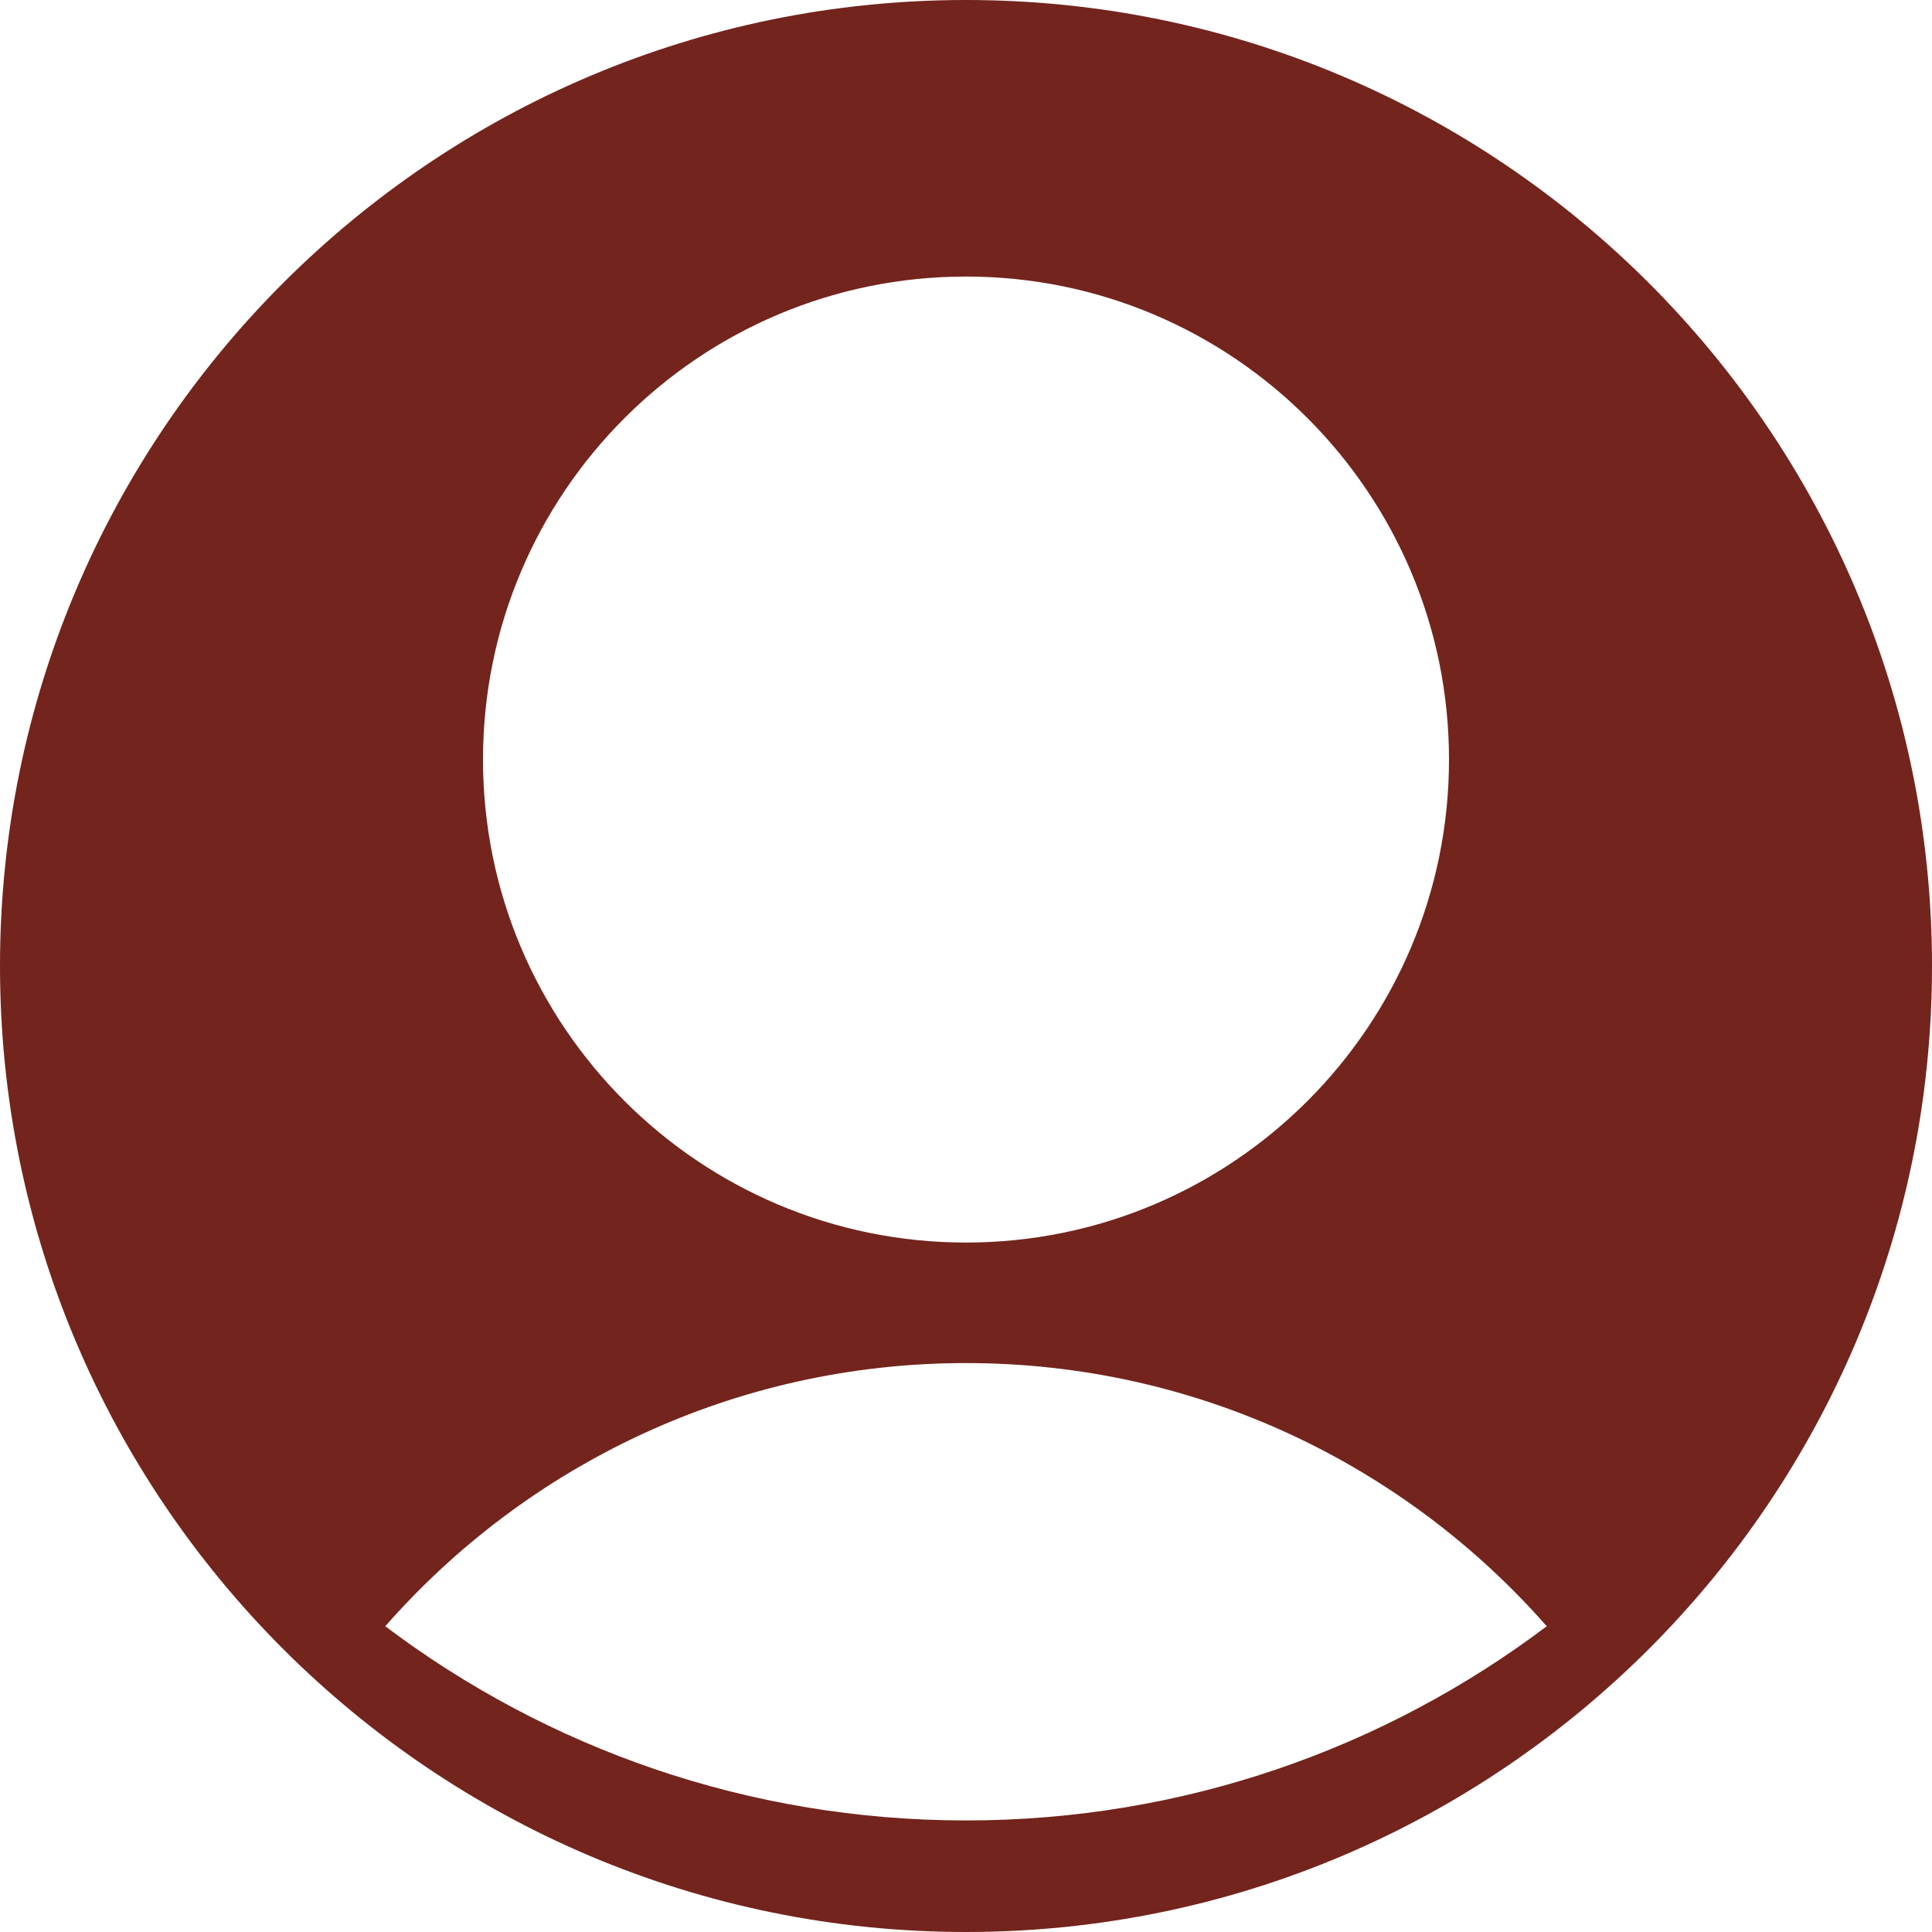
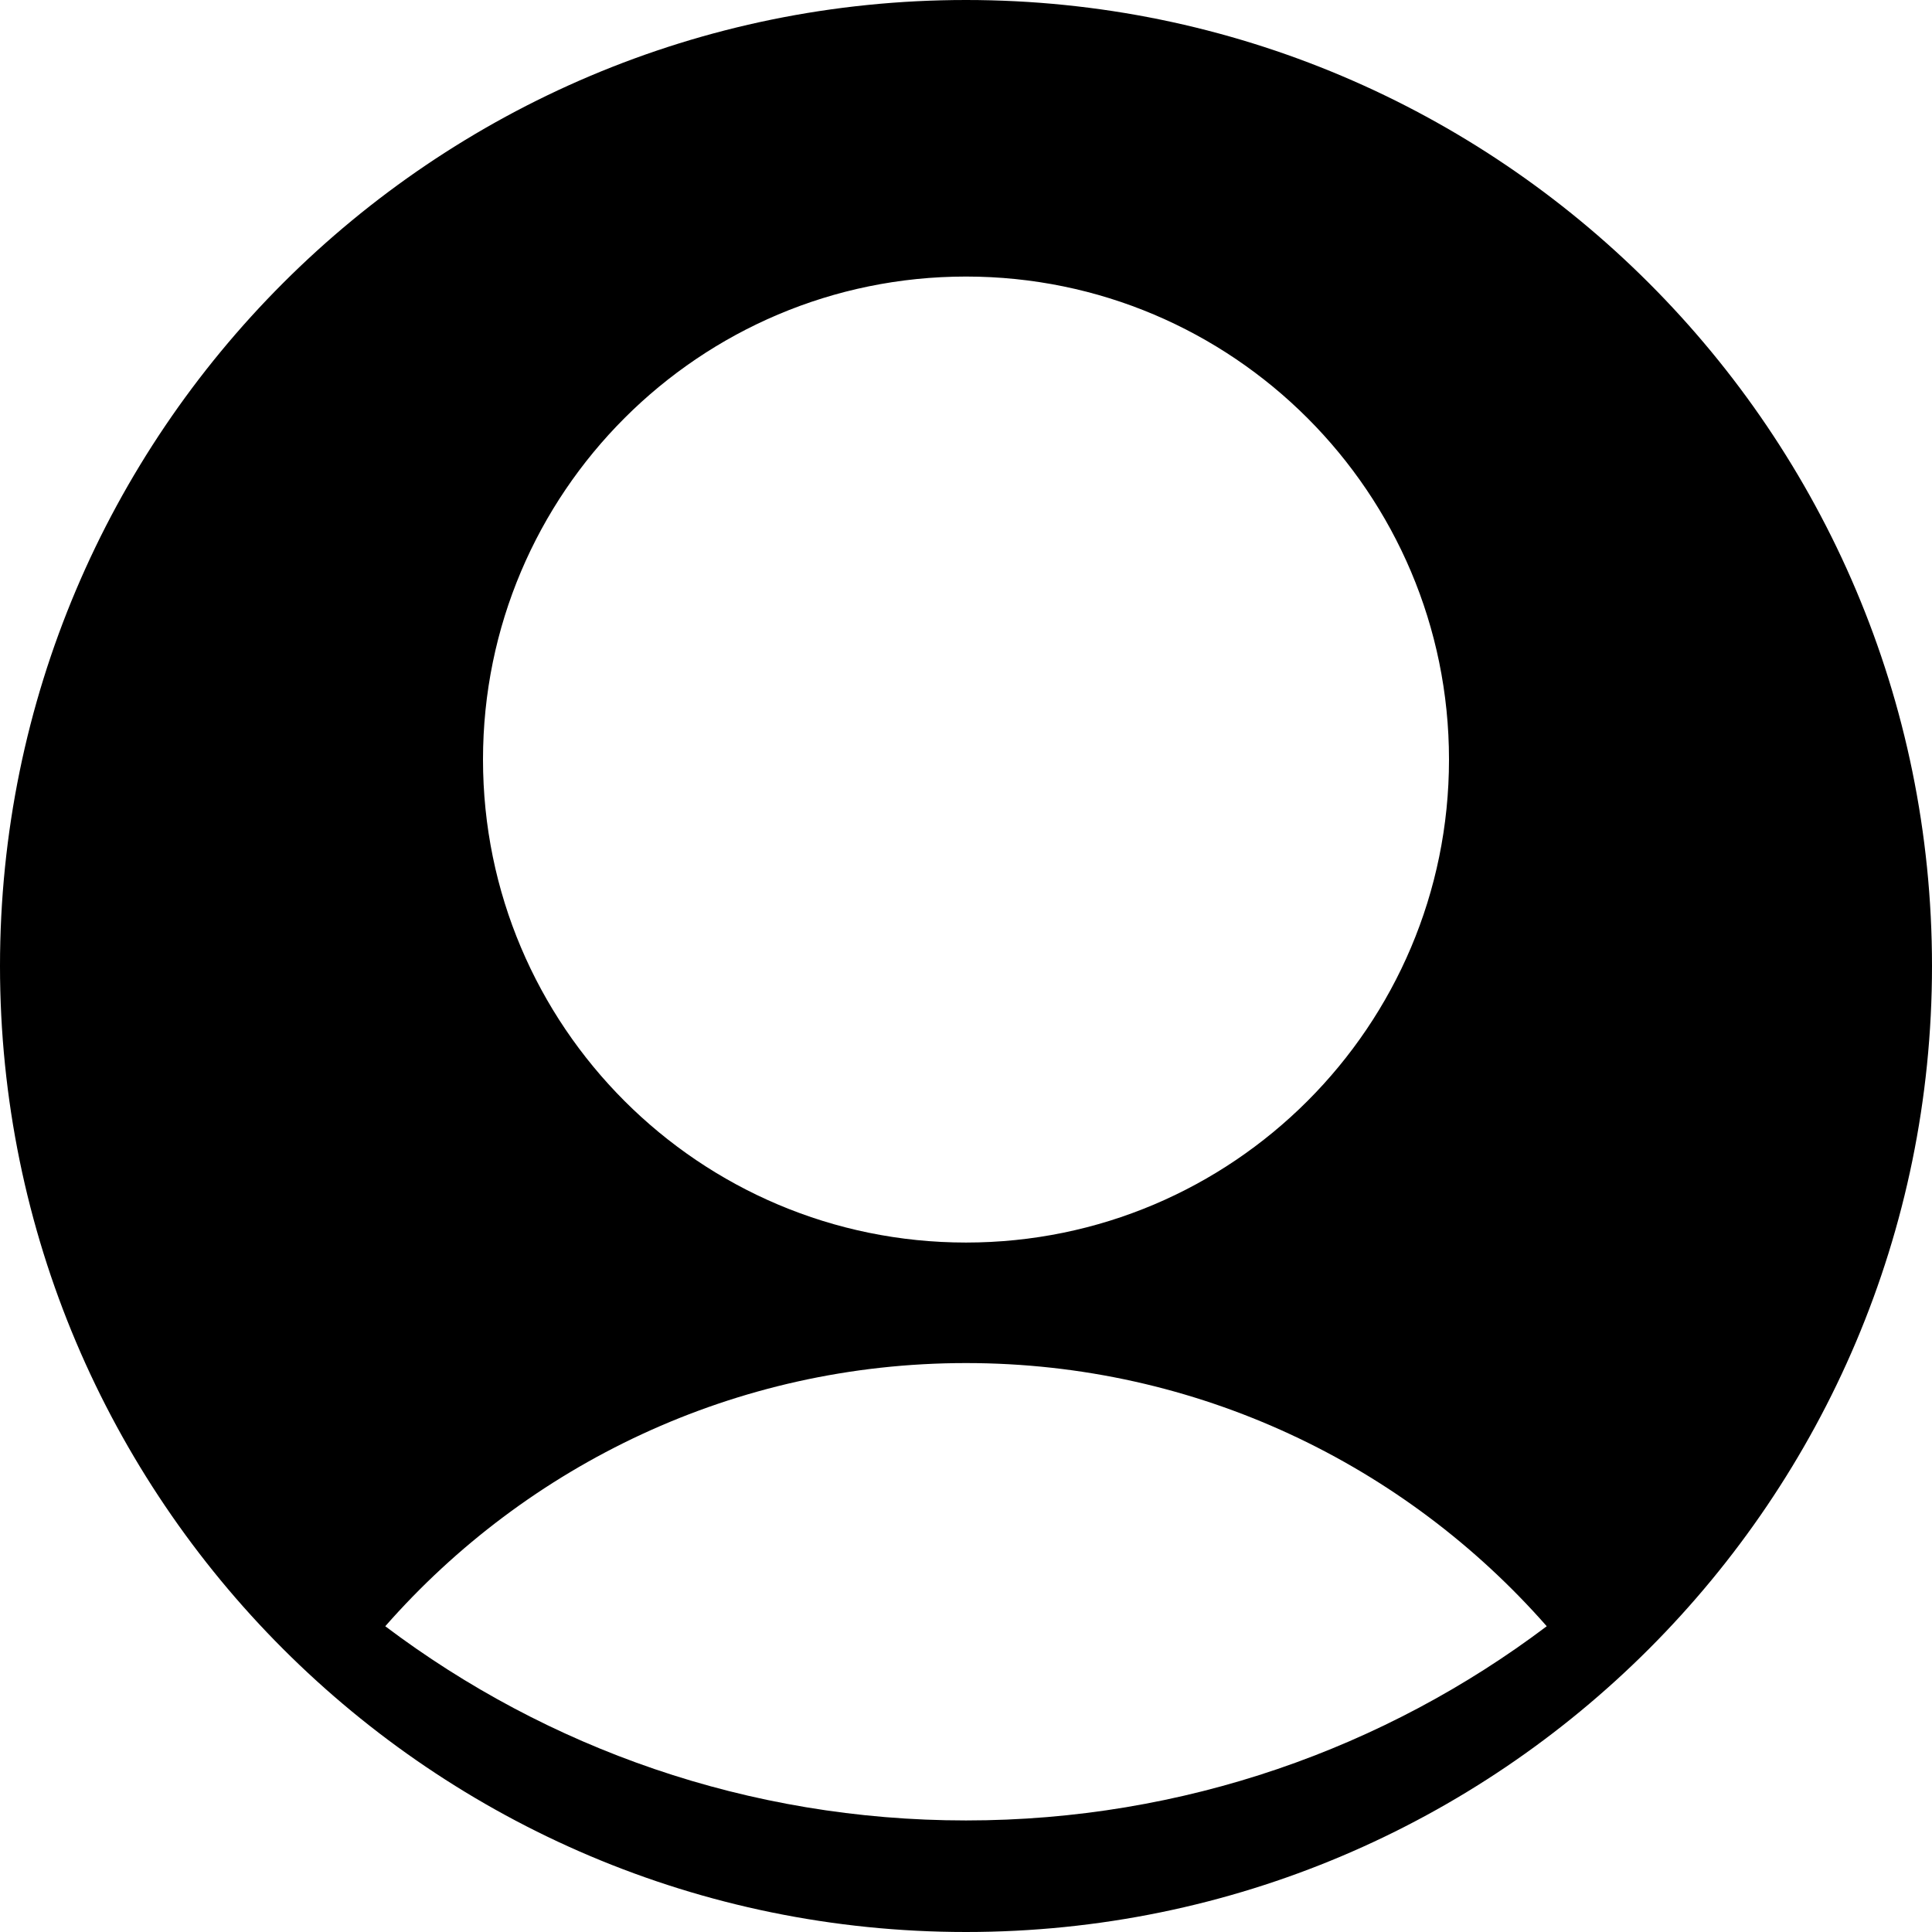
- <svg xmlns="http://www.w3.org/2000/svg" width="100%" height="100%" viewBox="0 0 100 100" version="1.1" xml:space="preserve" style="fill-rule:evenodd;clip-rule:evenodd;stroke-linejoin:round;stroke-miterlimit:2;">
-   <path d="M50,0c27.596,0 50,22.404 50,50c0,27.596 -22.404,50 -50,50c-27.596,0 -50,-22.404 -50,-50c0,-27.596 22.404,-50 50,-50Zm-30.059,84.174c7.332,-8.349 18.085,-13.622 30.059,-13.622c11.974,0 22.727,5.273 30.059,13.622c-8.367,6.309 -18.78,10.052 -30.059,10.052c-11.279,0 -21.692,-3.743 -30.059,-10.052Zm30.059,-69.86c13.798,0 25,11.202 25,25c0,13.798 -11.202,25 -25,25c-13.798,0 -25,-11.202 -25,-25c-0,-13.798 11.202,-25 25,-25Z" style="fill:#73241d;" />
+ <svg xmlns="http://www.w3.org/2000/svg" xml:space="preserve" fill-rule="evenodd" stroke-linejoin="round" stroke-miterlimit="2" clip-rule="evenodd" viewBox="0 0 100 100">
+   <path d="M50 0c27.596 0 50 22.404 50 50s-22.404 50-50 50S0 77.596 0 50 22.404 0 50 0ZM19.941 84.174C27.273 75.825 38.026 70.552 50 70.552s22.727 5.273 30.059 13.622C71.692 90.483 61.279 94.226 50 94.226s-21.692-3.743-30.059-10.052ZM50 14.314c13.798 0 25 11.202 25 25s-11.202 25-25 25-25-11.202-25-25 11.202-25 25-25Z" />
</svg>
